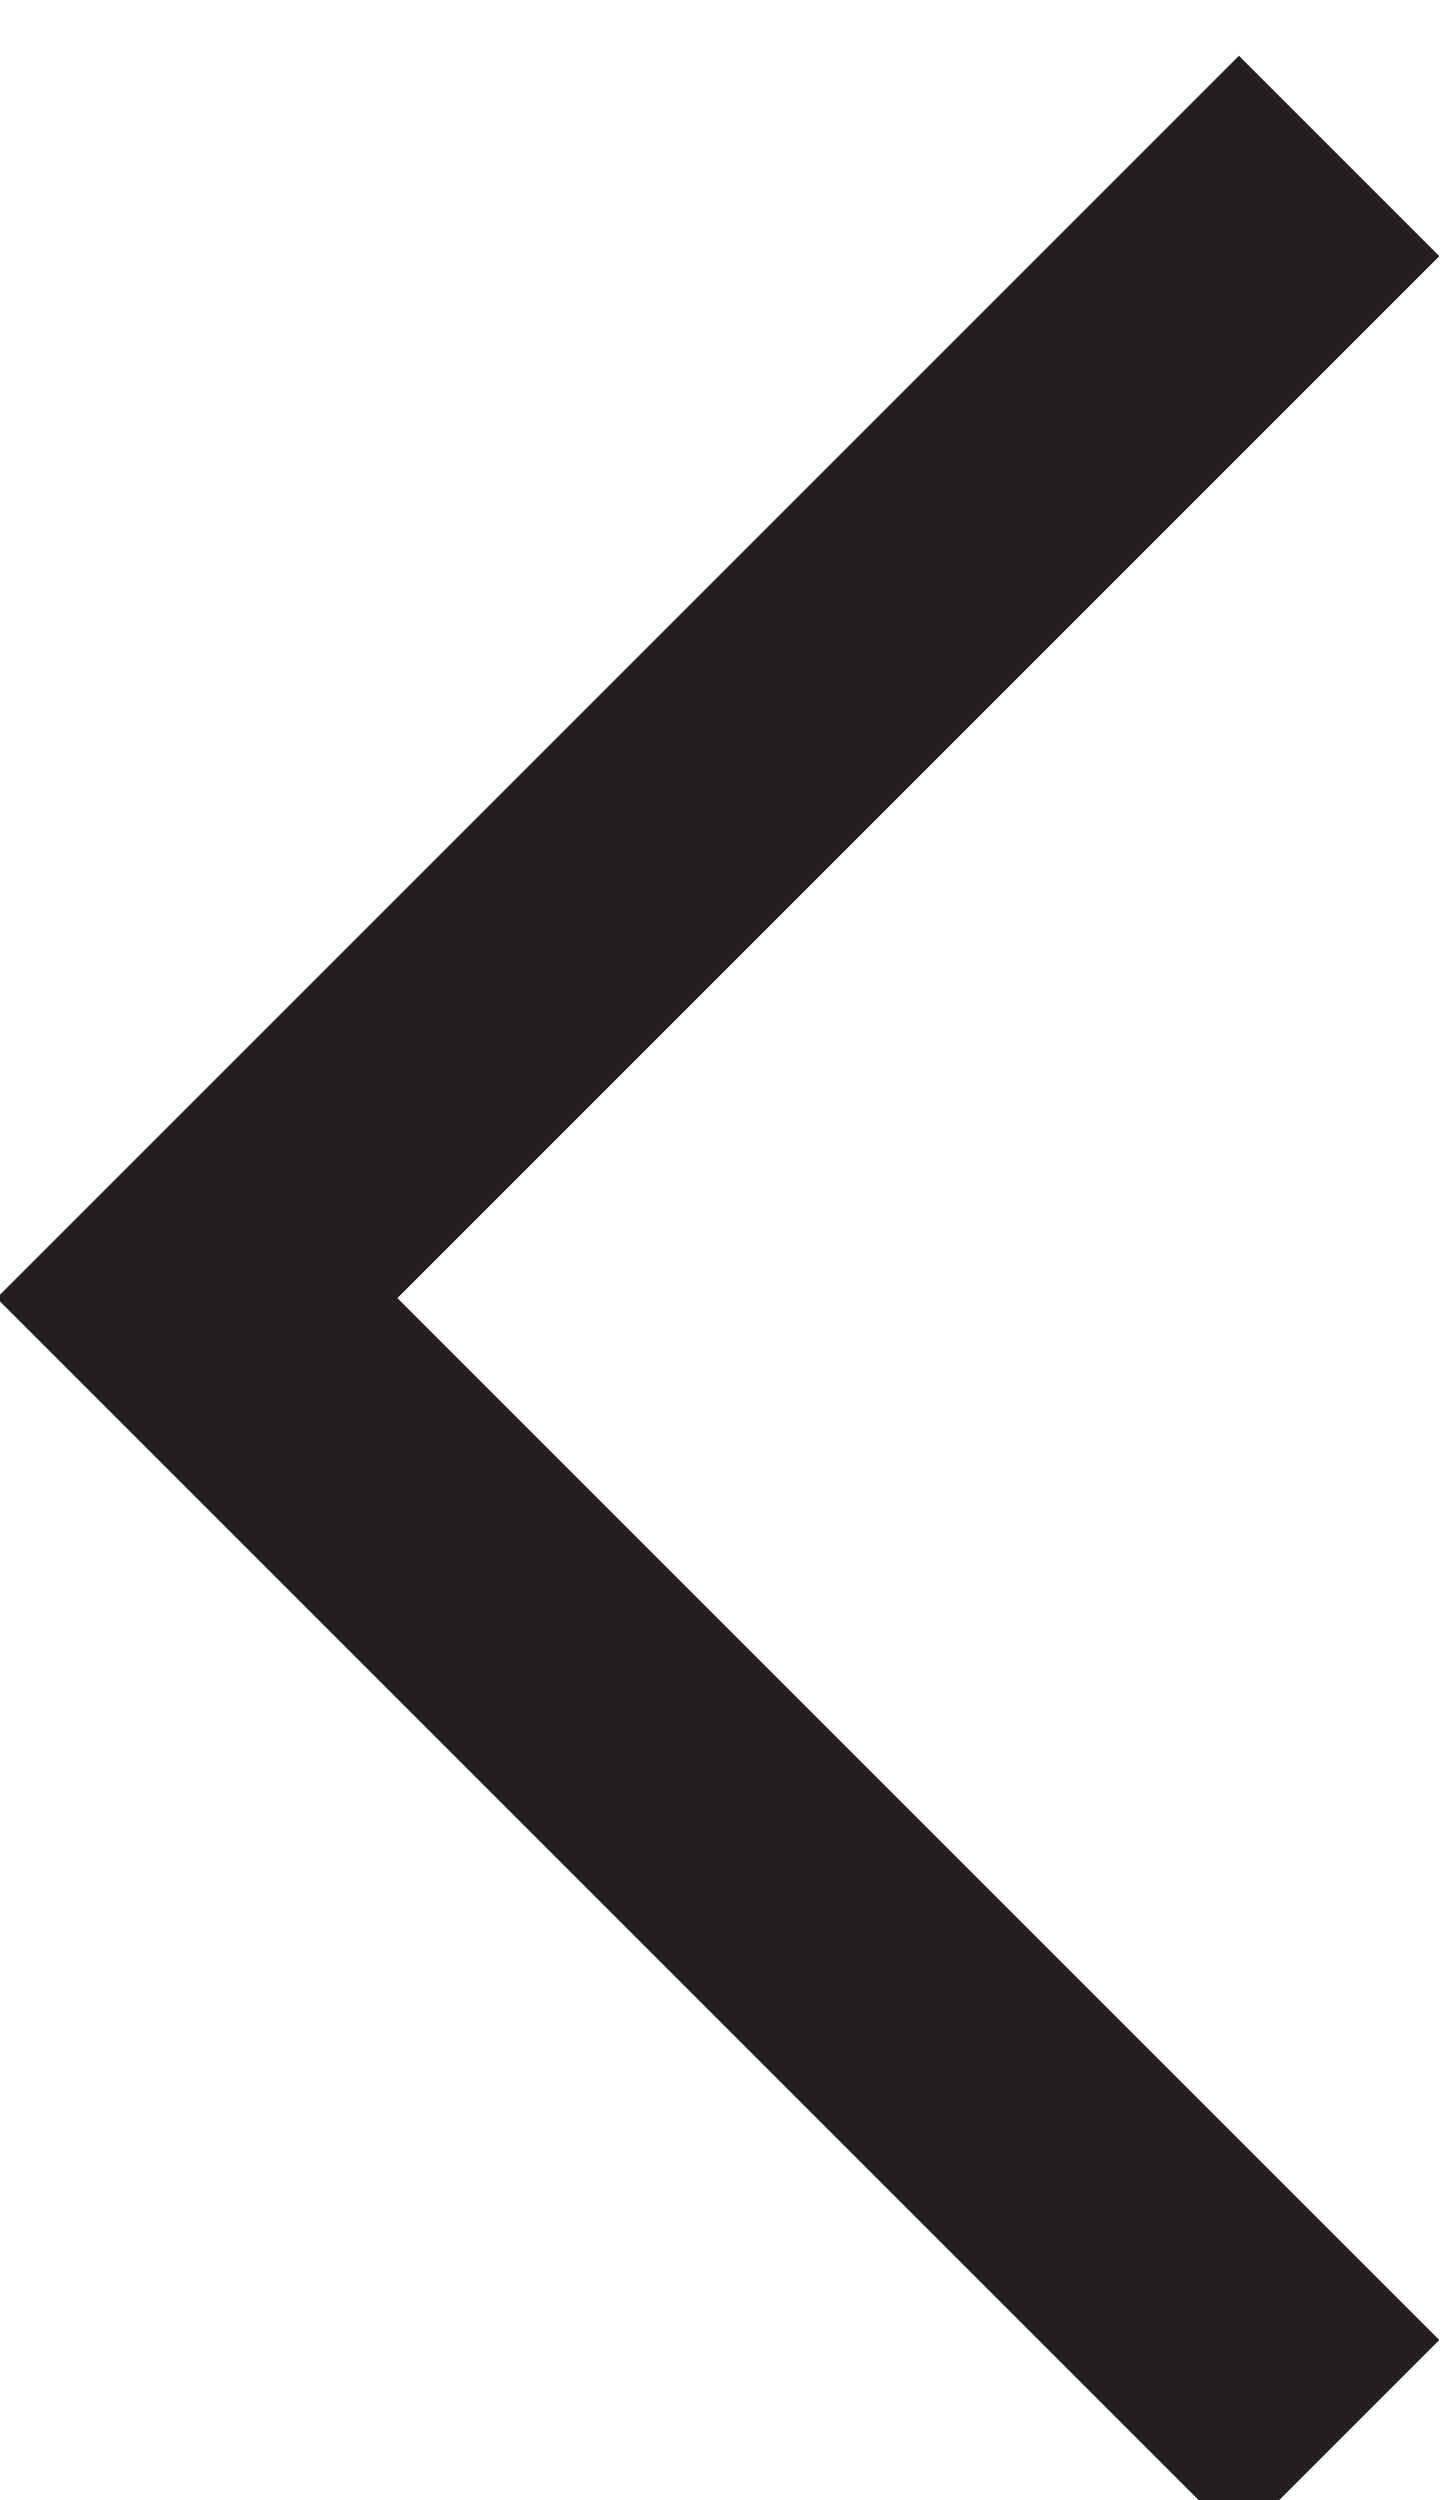
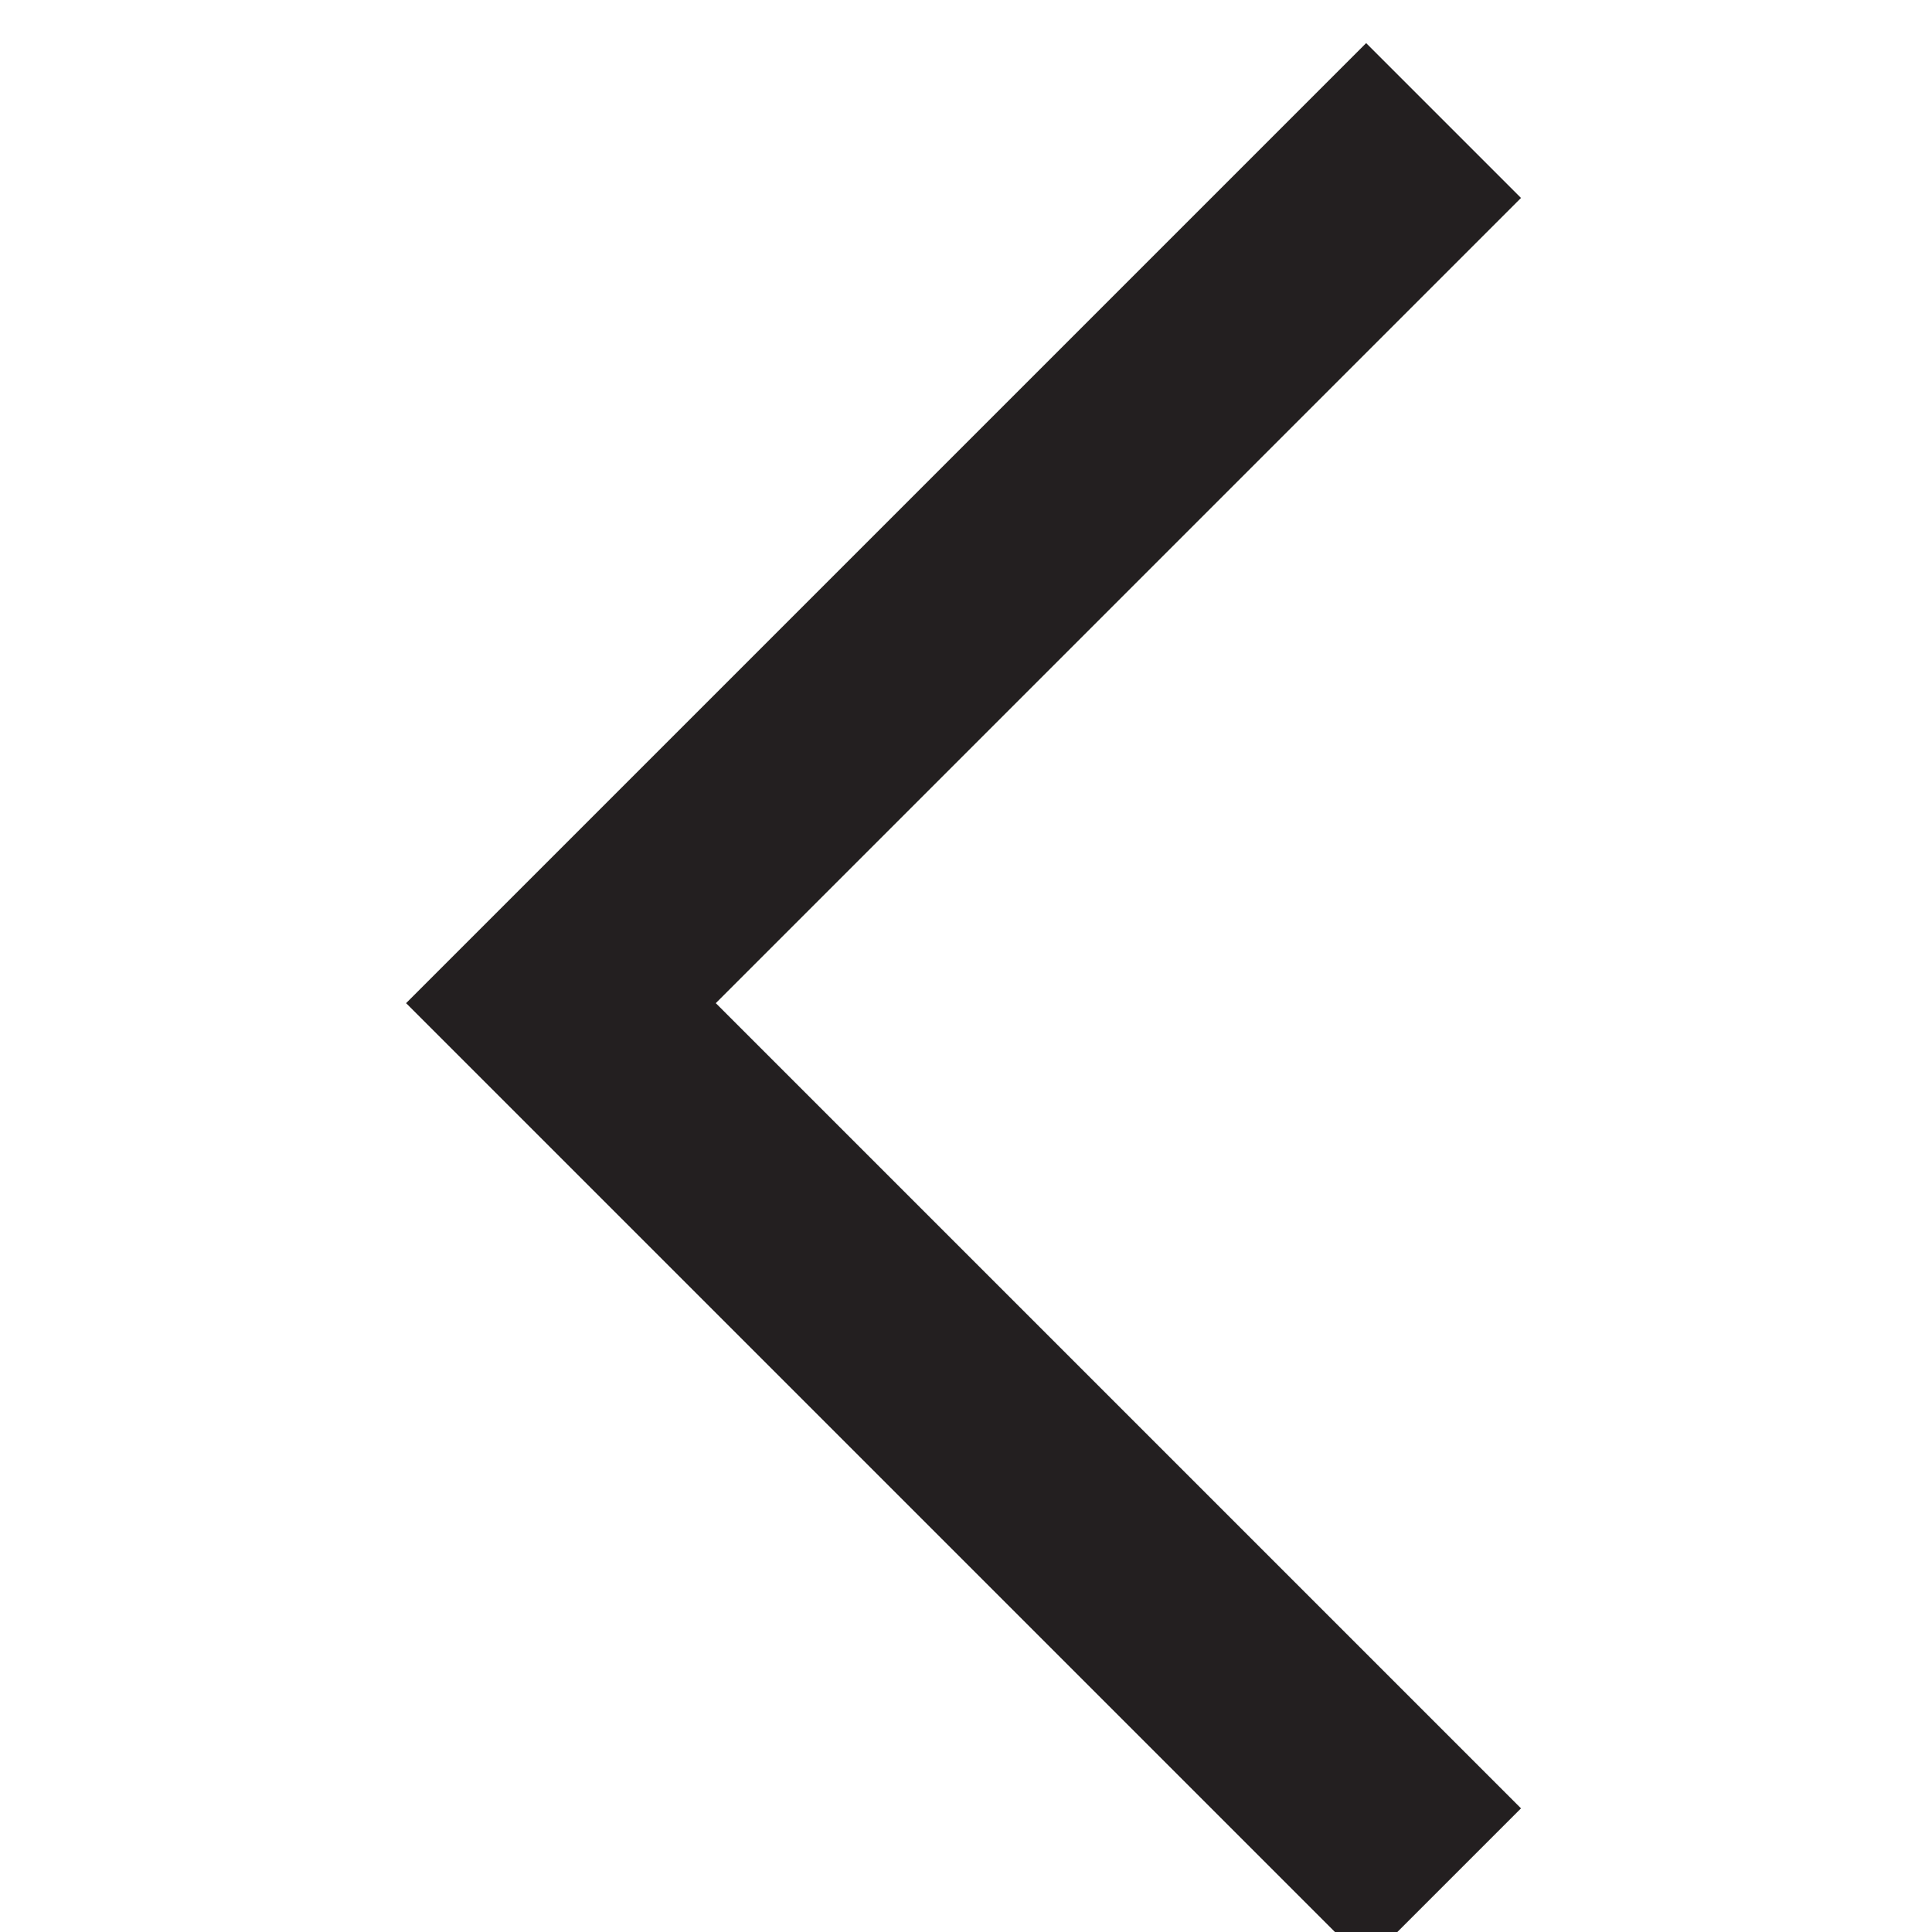
- <svg xmlns="http://www.w3.org/2000/svg" enable-background="new 0 255 255 255" height="26px" id="Layer_1" version="1.1" viewBox="0 0 15 26" width="15px" xml:space="preserve">
+ <svg xmlns="http://www.w3.org/2000/svg" enable-background="new 0 255 255 255" height="15px" id="Layer_1" version="1.1" viewBox="0 0 15 26" width="15px" xml:space="preserve">
  <polygon fill="#231F20" points="12.885,0.58 14.969,2.664 4.133,13.5 14.969,24.336 12.885,26.42 2.049,15.584 -0.035,13.5 " />
</svg>
